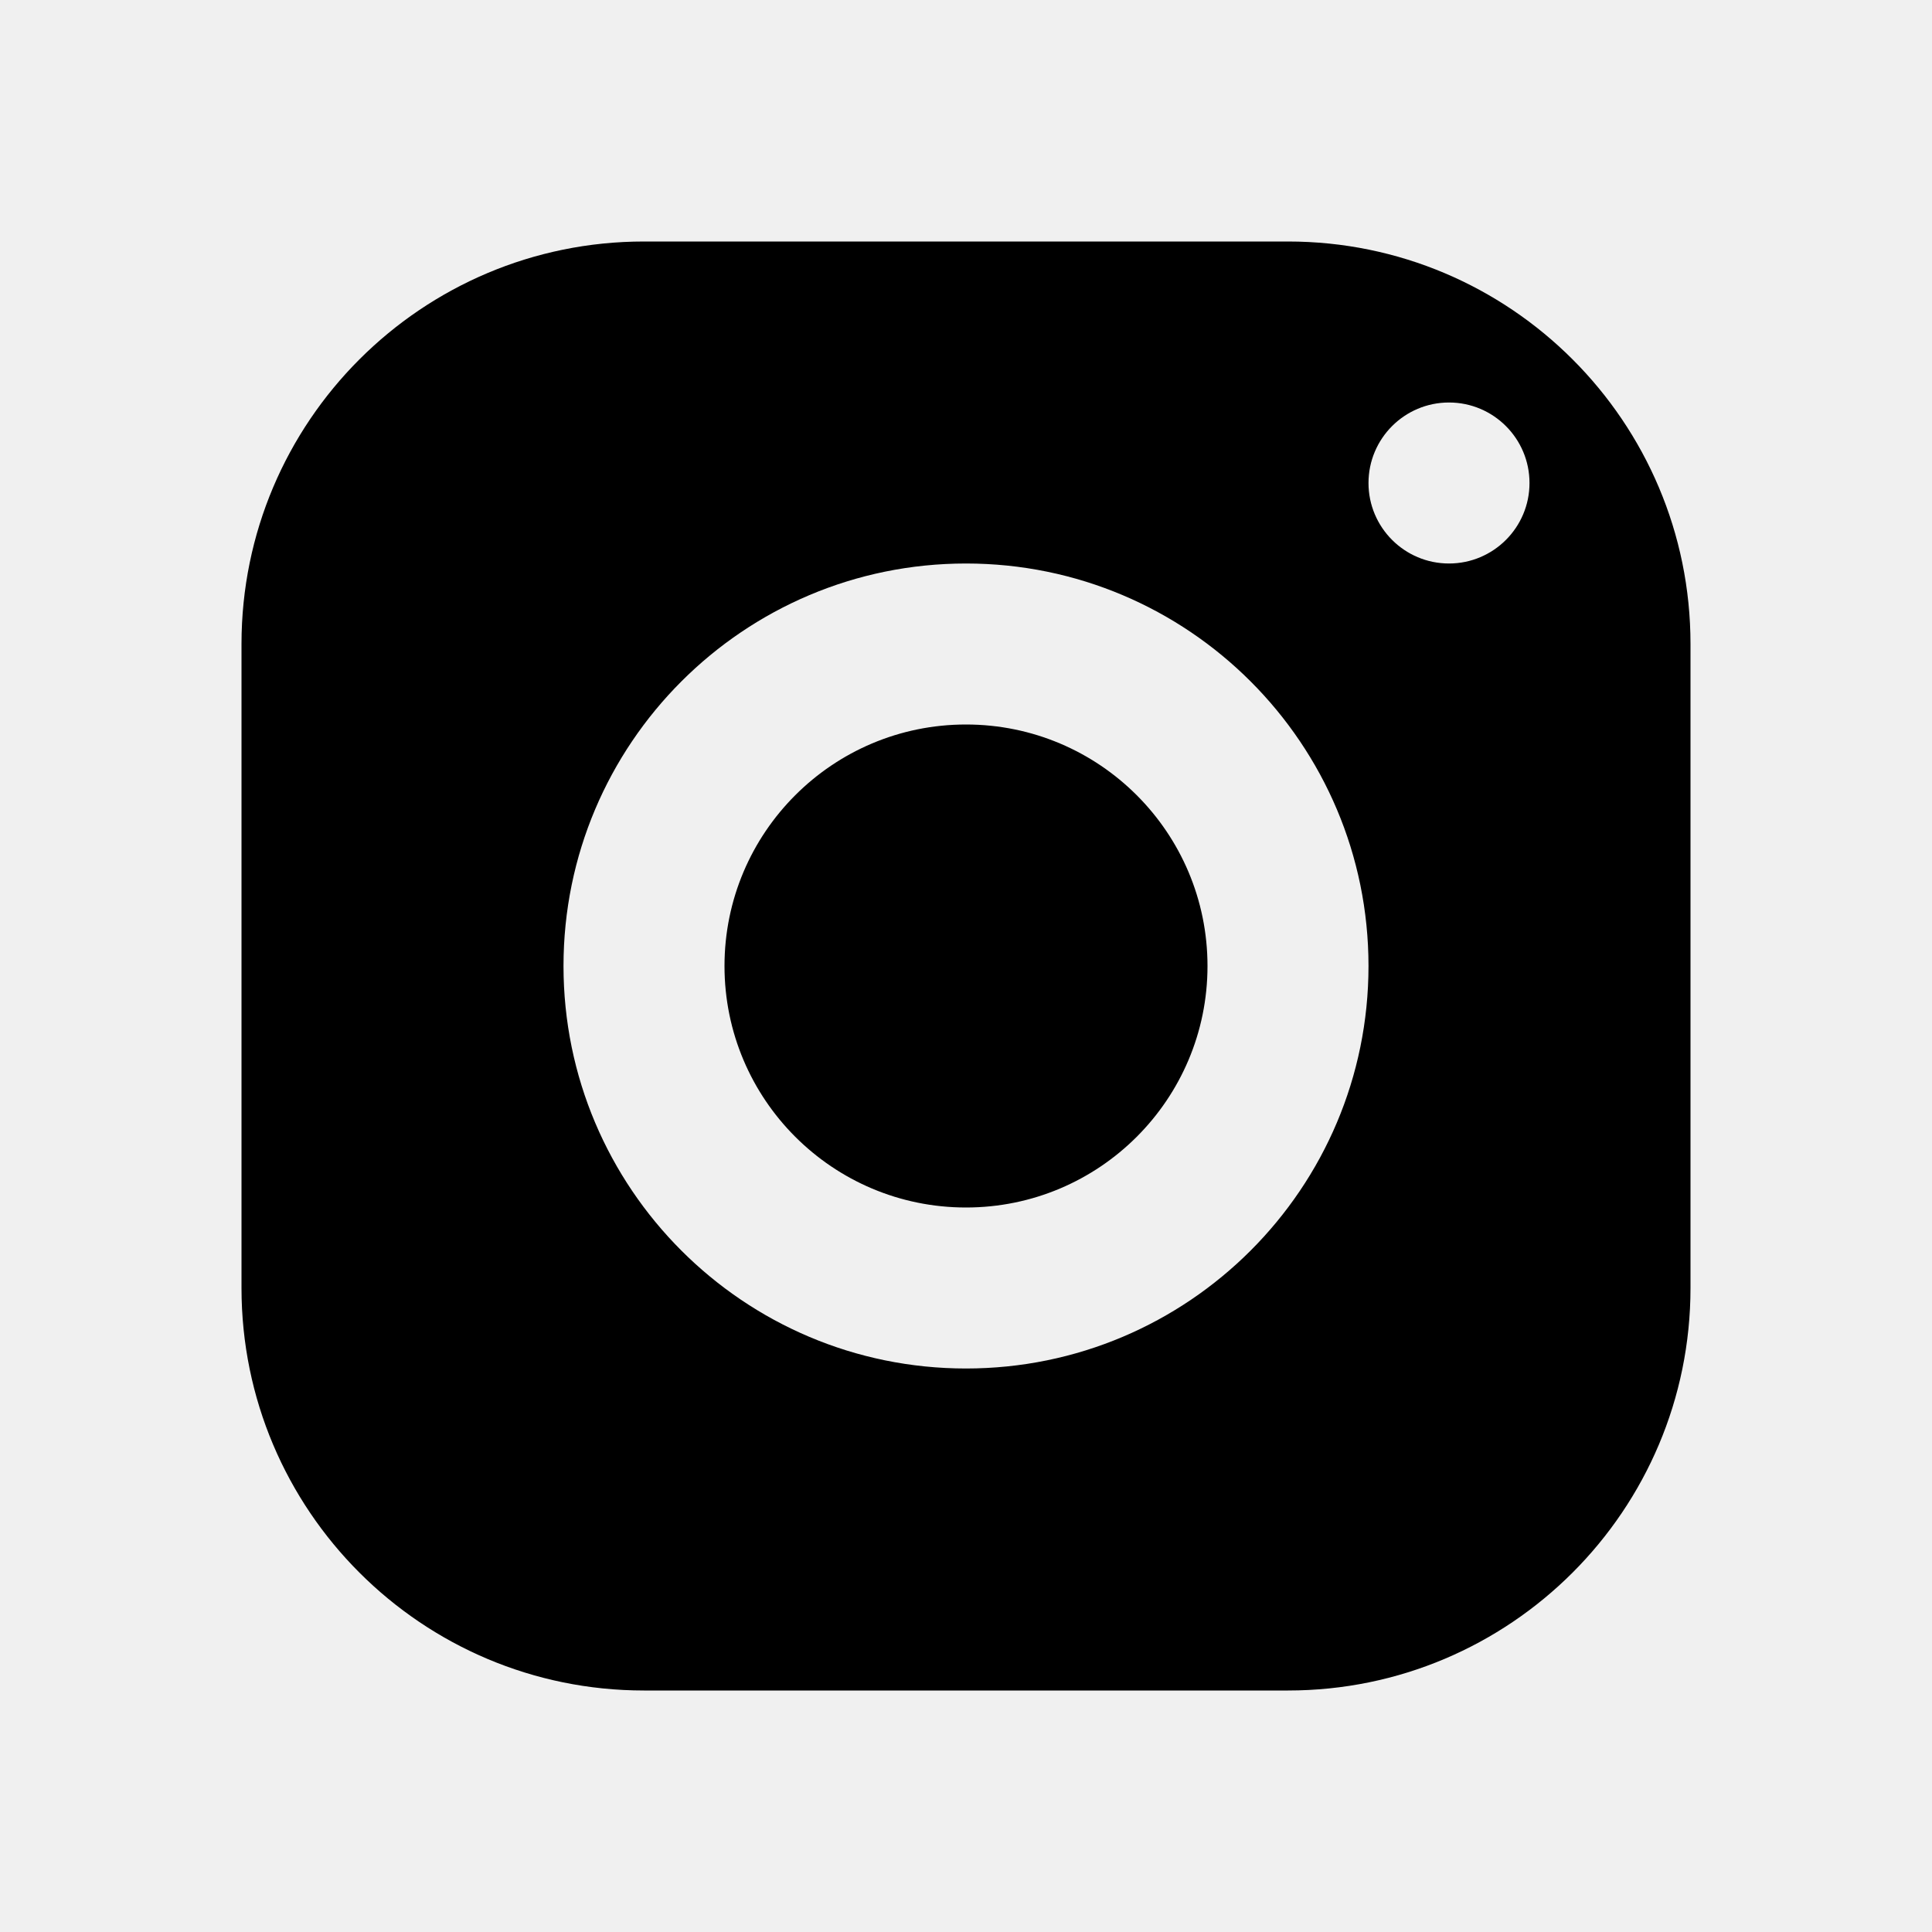
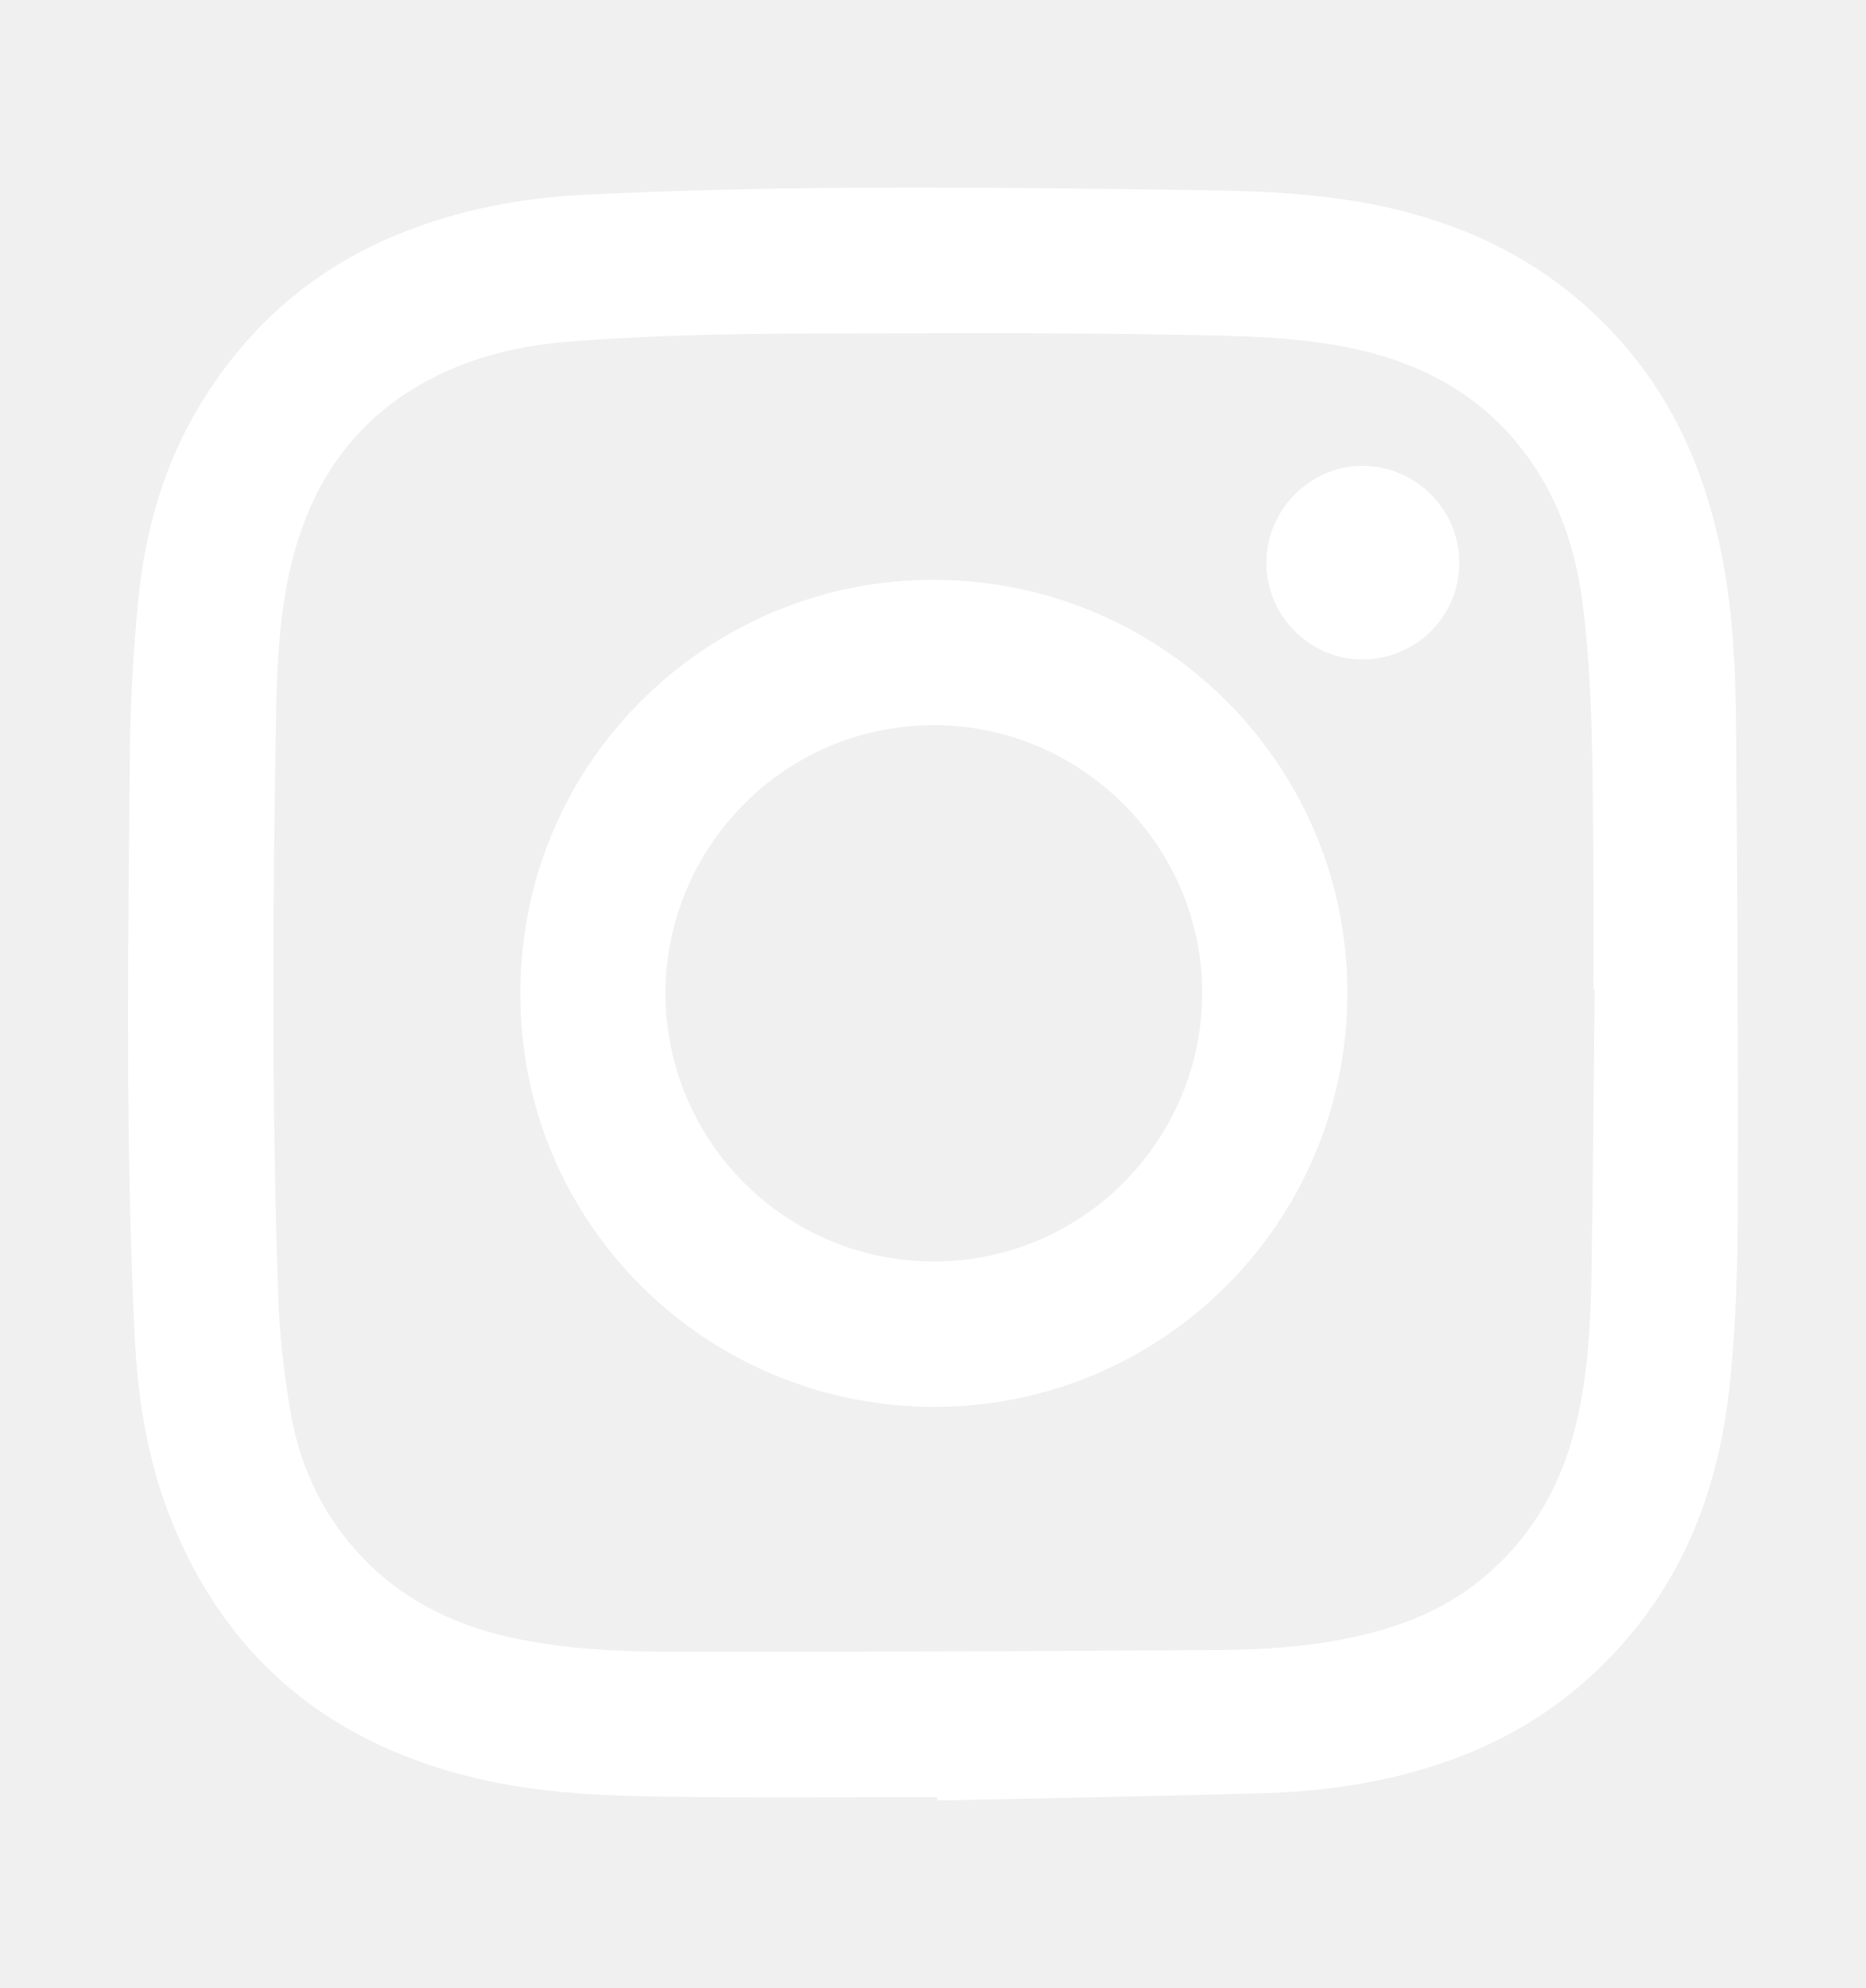
- <svg xmlns="http://www.w3.org/2000/svg" viewBox="0 0 24 24" width="96px" height="96px">
-   <path d="M 8 3 C 5.239 3 3 5.239 3 8 L 3 16 C 3 18.761 5.239 21 8 21 L 16 21 C 18.761 21 21 18.761 21 16 L 21 8 C 21 5.239 18.761 3 16 3 L 8 3 z M 18 5 C 18.552 5 19 5.448 19 6 C 19 6.552 18.552 7 18 7 C 17.448 7 17 6.552 17 6 C 17 5.448 17.448 5 18 5 z M 12 7 C 14.761 7 17 9.239 17 12 C 17 14.761 14.761 17 12 17 C 9.239 17 7 14.761 7 12 C 7 9.239 9.239 7 12 7 z M 12 9 A 3 3 0 0 0 9 12 A 3 3 0 0 0 12 15 A 3 3 0 0 0 15 12 A 3 3 0 0 0 12 9 z" />
+ <svg xmlns="http://www.w3.org/2000/svg" version="1.1" id="Camada_1" x="0px" y="0px" viewBox="0 0 422.81 450.38" style="enable-background:new 0 0 422.81 450.38;" xml:space="preserve">
+   <style type="text/css">
+ 	.st0{fill:#FFFFFF;}
+ </style>
+   <g>
+     <path class="st0" d="M212.34,407.13c-19.77,0-39.54,0.19-59.3-0.06c-15.21-0.19-30.44-0.68-45.35-4.25   c-32.5-7.79-55.82-26.49-68.59-57.72c-5.5-13.45-7.85-27.58-8.56-41.99c-2.15-43.92-1.51-87.88-1.12-131.83   c0.11-11.97,0.76-23.98,1.97-35.89c1.57-15.46,5.82-30.27,13.95-43.68c11.08-18.28,26.48-31.5,46.51-39.29   c12.91-5.02,26.3-7.57,40.05-8.26c47.15-2.38,94.34-1.7,141.52-1.06c14.16,0.19,28.31,0.93,42.19,4.19   c20.74,4.87,38.46,14.72,52.5,30.99c12.11,14.03,18.77,30.47,22.2,48.42c2.33,12.22,2.93,24.61,3.05,36.98   c0.35,37.36,0.48,74.72,0.4,112.08c-0.03,11.98-0.49,24-1.61,35.92c-1.87,19.96-7.52,38.76-19.84,55.03   c-11.97,15.8-27.41,26.73-46.25,32.95c-13.01,4.3-26.4,6.22-40,6.6c-24.57,0.69-49.14,1.11-73.71,1.64   C212.35,407.64,212.35,407.39,212.34,407.13z M361.33,224.06c-0.09,0-0.18,0-0.27,0c0-9.49,0.08-18.98-0.02-28.46   c-0.2-19.56,0.04-39.15-2.4-58.61c-1.29-10.27-4.15-20.15-9.55-29.07c-9.72-16.07-24.35-25.09-42.45-28.96   c-12.25-2.61-24.73-2.84-37.16-3.08c-19.43-0.37-38.87-0.45-58.31-0.38c-27.4,0.09-54.82-0.27-82.18,1.89   c-10.19,0.81-20.11,2.98-29.33,7.42c-18.04,8.69-28.8,23.29-33.54,42.54c-2.68,10.88-3.32,22-3.53,33.13   c-0.83,44.47-1.05,88.94,0.45,133.4c0.29,8.65,1.32,17.34,2.76,25.88c1.69,10.02,5.46,19.37,11.66,27.59   c9.93,13.15,23.37,20.51,39.28,23.84c11.29,2.36,22.75,2.97,34.2,2.99c41.84,0.06,83.67-0.08,125.51-0.37   c9.67-0.07,19.35-0.69,28.88-2.64c10.31-2.1,20.06-5.56,28.53-11.97c12.21-9.24,19.64-21.6,23.22-36.38   c2.72-11.22,3.34-22.66,3.54-34.12C360.97,267.14,361.1,245.6,361.33,224.06z" />
+     <path class="st0" d="M211.98,318.73c-50.43,0.12-91.91-39.28-93.99-89.49c-2.24-54.1,40.02-95.84,89.55-97.8   c52.72-2.08,95.59,38.75,97.67,89.5C307.42,275.04,264.42,318.59,211.98,318.73z M150.77,225.03c0.15,33.7,27.32,60.79,60.95,60.76   c33.45-0.03,60.65-27.31,60.68-60.84c0.03-33.35-27.48-60.72-60.85-60.67C177.6,164.34,150.9,191.94,150.77,225.03z" />
+     <path class="st0" d="M286.94,127.51c0.01-12.02,9.99-22.05,21.86-21.97c12.06,0.08,21.87,9.93,21.86,21.95   c-0.01,12.18-9.78,21.88-22.05,21.9C296.75,149.4,286.93,139.49,286.94,127.51z" />
+   </g>
</svg>
